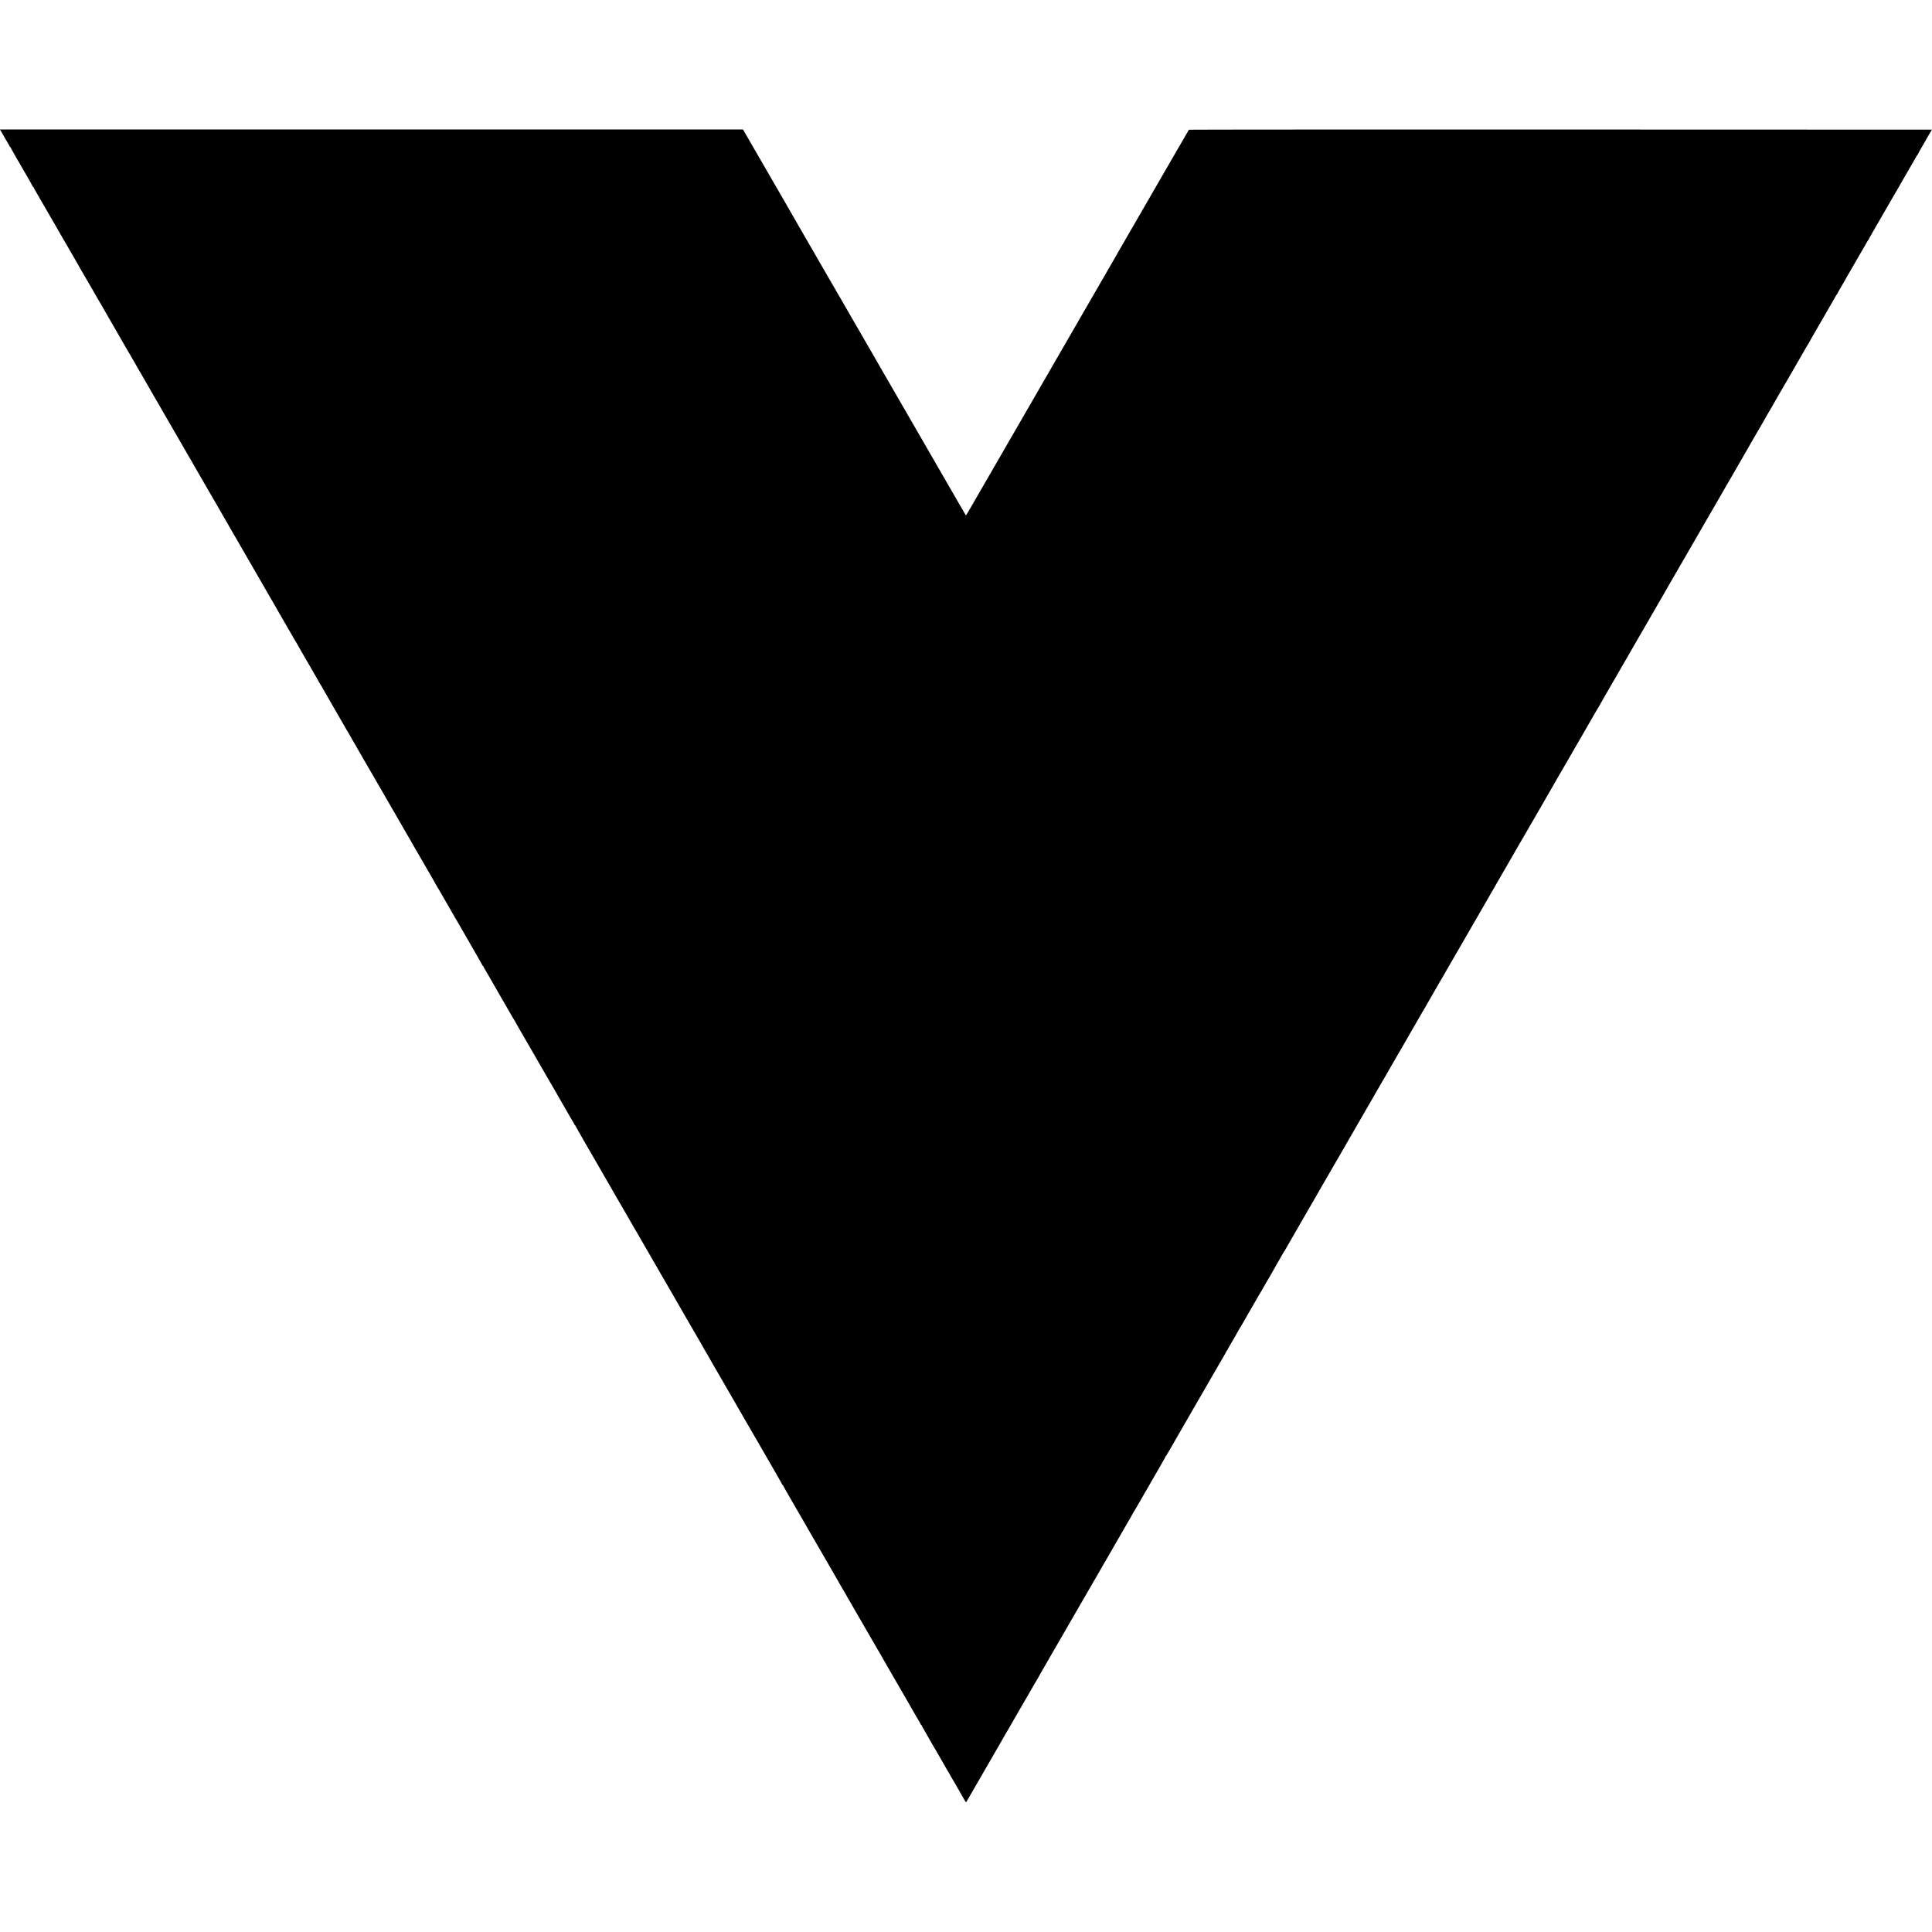
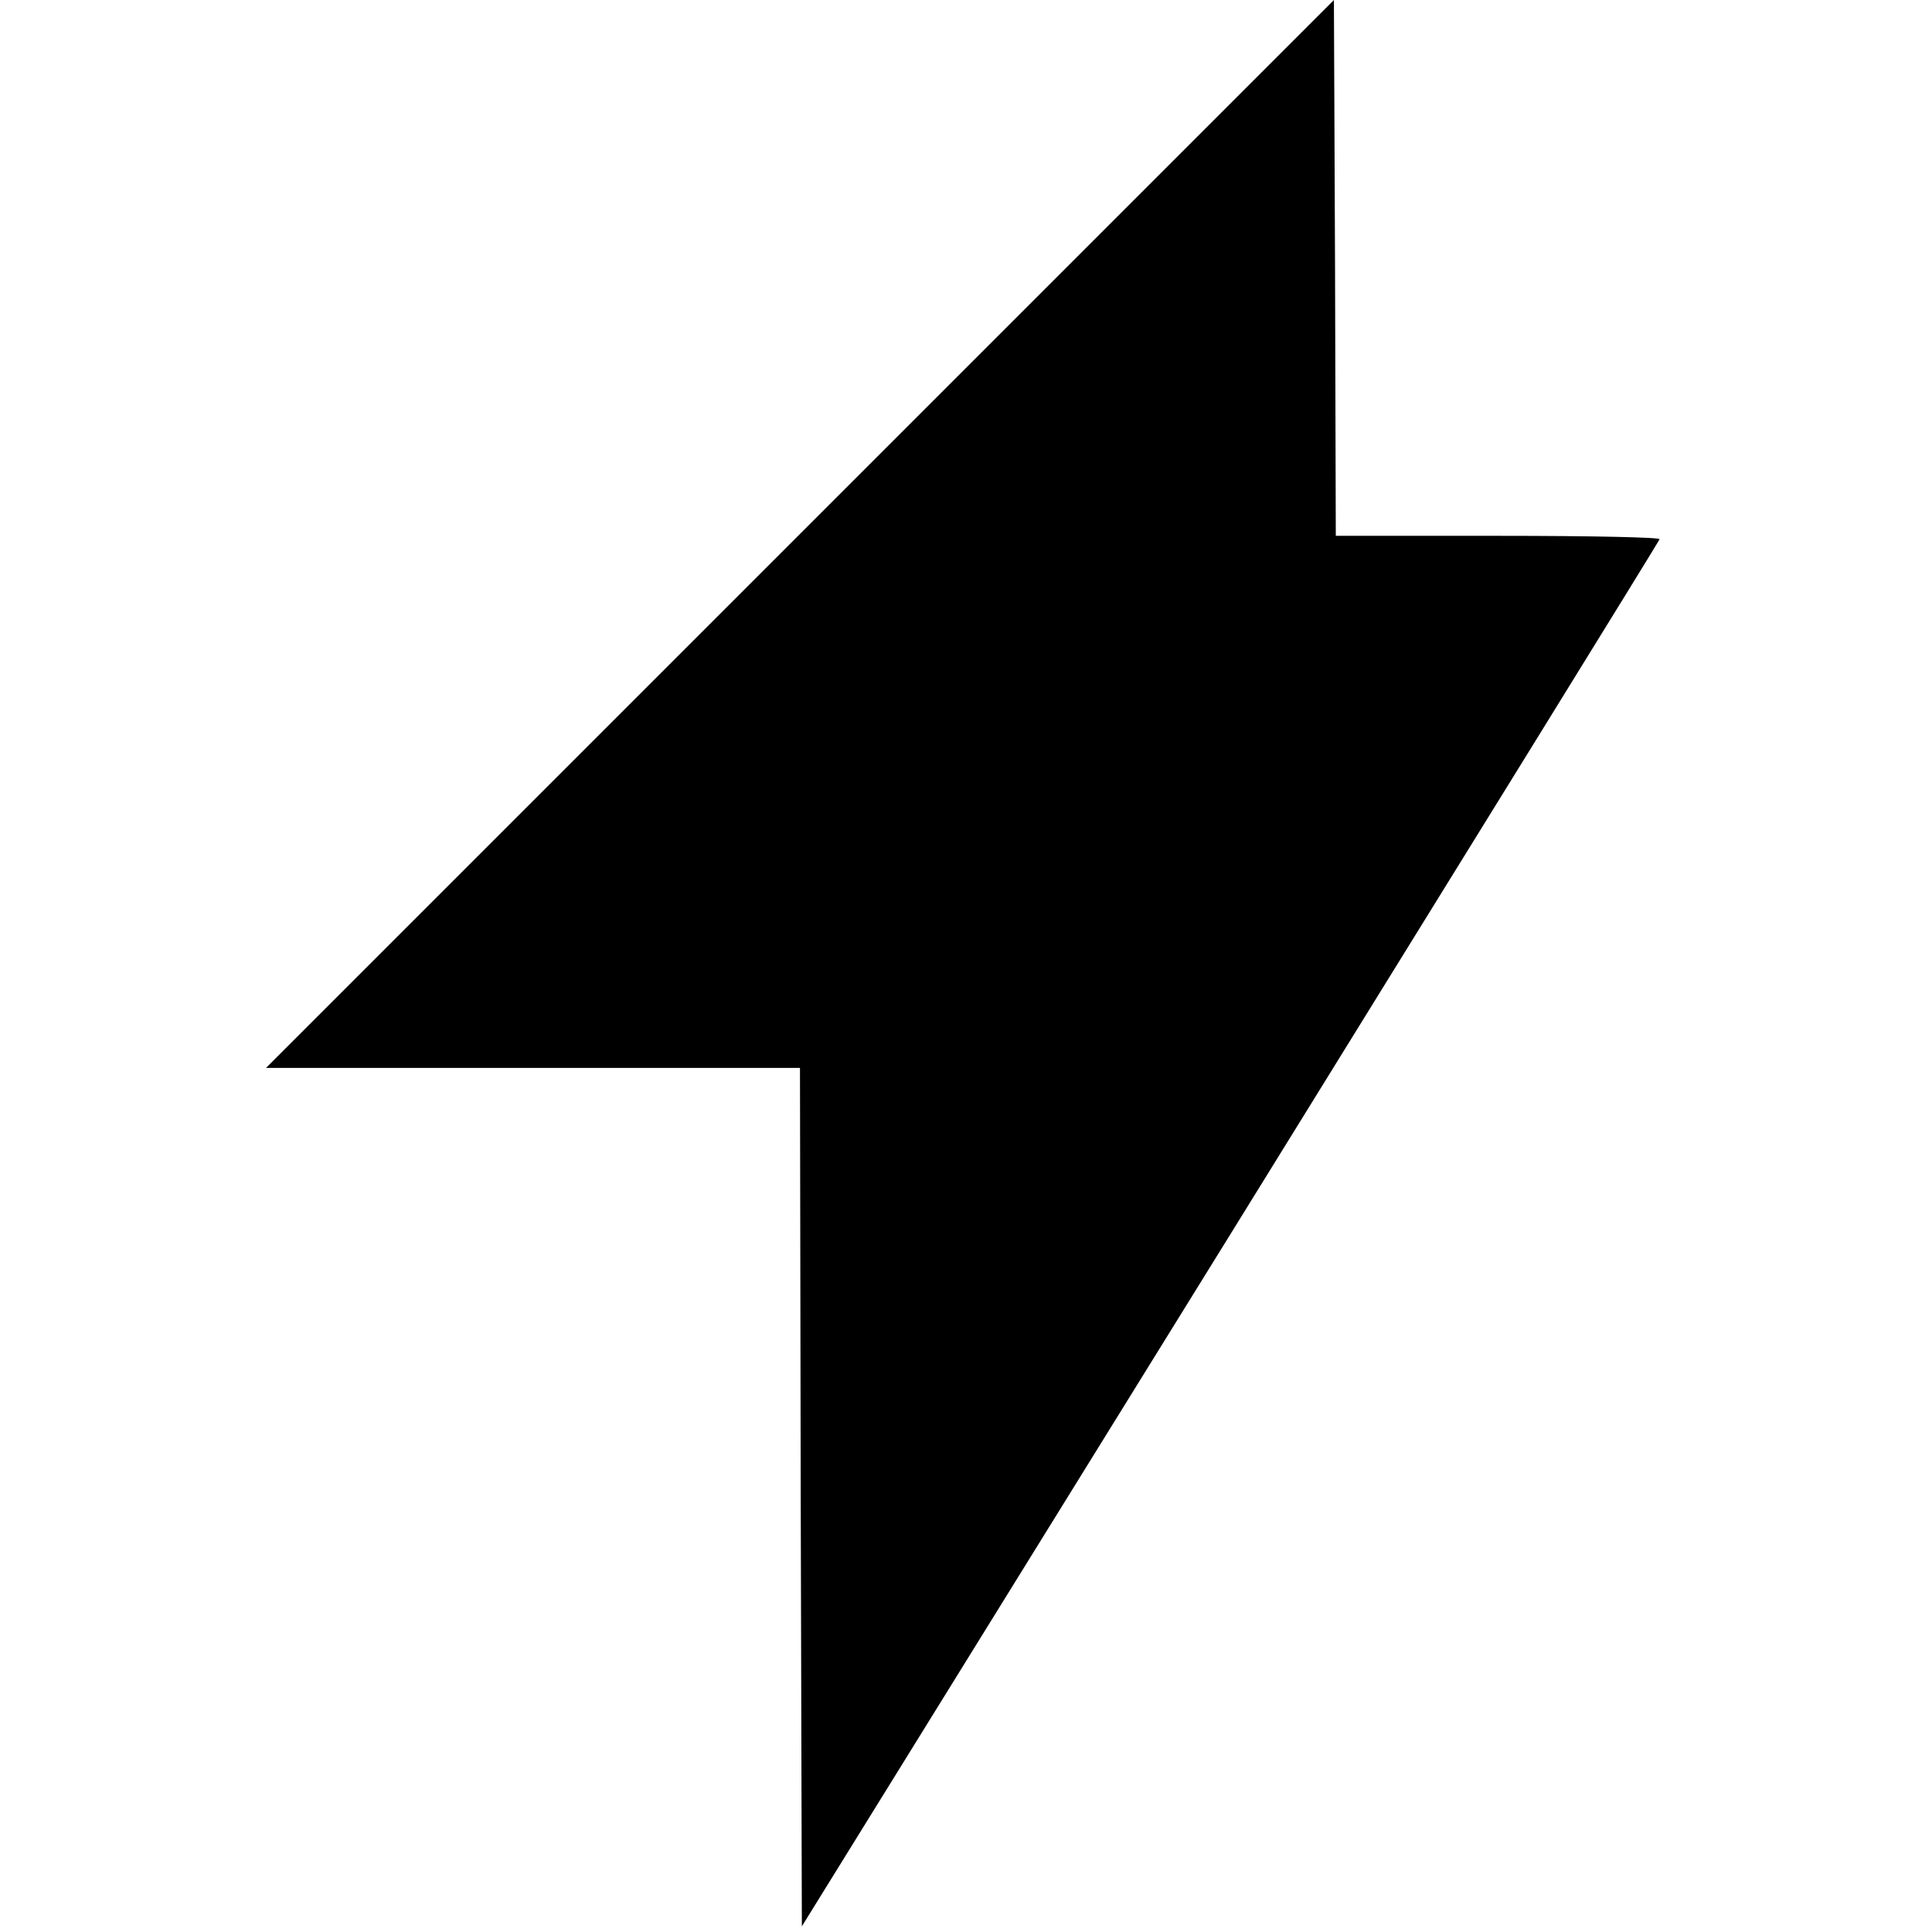
- <svg xmlns="http://www.w3.org/2000/svg" version="1.0" width="16pt" height="16pt" viewBox="0 0 16 16" preserveAspectRatio="xMidYMid meet">
-   <g transform="translate(0,16) scale(0.00032,-0.00032)" fill="#000000" stroke="none">
-     <path d="M18 46618 c45 -75 122 -207 122 -211 0 -2 25 -45 55 -95 30 -50 55 -96 55 -102 0 -5 5 -10 10 -10 6 0 10 -4 10 -9 0 -5 73 -135 161 -288 89 -153 173 -298 187 -323 14 -25 32 -57 41 -72 88 -149 187 -324 189 -335 2 -7 8 -13 13 -13 5 0 9 -4 9 -10 0 -5 46 -89 103 -187 175 -302 490 -846 507 -876 8 -16 20 -36 25 -45 28 -46 290 -498 339 -585 13 -23 74 -129 136 -236 61 -107 123 -215 137 -240 14 -25 29 -50 33 -56 5 -5 23 -37 40 -70 18 -33 38 -67 44 -75 11 -16 21 -33 63 -109 14 -25 29 -50 33 -56 4 -5 21 -35 38 -65 55 -100 261 -455 269 -465 4 -5 14 -21 20 -35 15 -29 41 -75 103 -180 24 -41 52 -88 60 -105 9 -16 57 -100 107 -185 112 -193 362 -626 380 -660 8 -14 23 -38 33 -55 11 -16 23 -37 27 -45 4 -8 26 -46 48 -85 23 -38 53 -90 67 -115 46 -81 64 -113 178 -310 62 -107 121 -210 132 -227 37 -67 56 -99 85 -148 16 -27 32 -57 36 -65 4 -8 15 -27 25 -42 9 -15 53 -89 96 -165 44 -76 177 -307 296 -513 120 -206 268 -463 330 -570 131 -227 117 -203 200 -348 36 -62 73 -125 82 -140 10 -15 21 -34 25 -42 4 -8 20 -37 36 -65 17 -27 38 -65 48 -82 49 -85 64 -111 87 -153 13 -25 28 -49 32 -55 4 -5 78 -134 165 -285 87 -151 166 -288 176 -305 10 -16 26 -43 35 -59 9 -17 125 -217 257 -445 132 -229 253 -441 270 -471 17 -30 45 -79 64 -108 18 -29 33 -54 33 -57 0 -2 20 -37 44 -77 24 -40 123 -212 221 -383 97 -170 190 -330 205 -355 16 -25 39 -65 53 -90 13 -25 81 -144 152 -265 70 -121 137 -238 150 -260 12 -22 37 -65 55 -95 18 -30 43 -73 55 -95 12 -22 48 -85 80 -140 77 -132 163 -280 190 -330 13 -22 71 -123 130 -225 59 -102 116 -199 126 -217 10 -17 29 -50 43 -72 15 -22 26 -43 26 -45 0 -2 27 -50 60 -106 33 -56 60 -103 60 -105 0 -2 55 -98 90 -155 8 -14 182 -316 239 -414 13 -22 45 -79 72 -124 27 -46 49 -86 49 -89 0 -2 14 -24 30 -48 16 -24 30 -46 30 -49 0 -5 74 -135 100 -176 5 -8 24 -42 43 -75 50 -88 58 -101 262 -455 104 -179 199 -345 213 -370 14 -25 28 -49 32 -55 4 -5 17 -26 28 -45 10 -19 62 -109 114 -200 114 -197 133 -230 170 -295 16 -27 33 -57 38 -65 17 -28 96 -165 103 -180 4 -8 16 -28 26 -45 10 -16 77 -131 148 -255 72 -124 181 -313 243 -420 62 -107 121 -209 131 -227 35 -62 323 -560 392 -678 38 -66 83 -145 100 -175 16 -30 33 -59 37 -65 4 -5 17 -27 29 -47 34 -61 56 -100 90 -156 17 -29 31 -55 31 -57 0 -2 17 -32 39 -67 21 -35 134 -229 251 -433 117 -203 235 -407 261 -451 27 -45 49 -85 49 -88 0 -4 8 -19 19 -34 15 -21 200 -341 309 -533 10 -19 33 -58 51 -87 17 -29 31 -54 31 -56 0 -2 25 -44 55 -94 30 -50 55 -95 55 -98 0 -4 6 -15 14 -23 7 -9 27 -41 43 -71 17 -30 170 -297 342 -594 171 -296 311 -542 311 -547 0 -5 5 -9 10 -9 6 0 10 -4 10 -10 0 -5 22 -47 49 -92 27 -46 58 -99 68 -118 24 -43 81 -140 93 -160 5 -8 66 -114 135 -235 69 -121 130 -227 135 -235 12 -21 259 -447 283 -490 10 -19 28 -47 38 -62 11 -14 19 -29 19 -32 0 -3 37 -69 83 -148 99 -170 305 -526 337 -583 13 -22 31 -53 41 -70 11 -16 22 -37 26 -45 7 -14 82 -146 103 -180 14 -24 181 -311 205 -355 13 -22 46 -80 75 -130 29 -49 64 -110 78 -135 14 -25 51 -88 82 -140 31 -52 59 -102 63 -110 4 -8 18 -33 31 -55 205 -353 284 -489 309 -535 17 -30 45 -78 62 -106 18 -28 36 -60 39 -72 4 -12 12 -22 17 -22 5 0 9 -4 9 -10 0 -5 109 -197 241 -427 133 -230 250 -431 259 -448 51 -90 222 -385 280 -485 37 -63 78 -135 92 -160 14 -25 67 -117 118 -205 51 -88 101 -175 111 -193 34 -58 55 -95 149 -257 51 -88 101 -173 110 -190 9 -16 76 -131 147 -255 72 -124 140 -241 151 -260 61 -108 281 -489 355 -615 38 -66 77 -133 87 -150 35 -63 91 -161 100 -175 14 -23 99 -169 128 -220 54 -97 135 -235 142 -245 4 -5 20 -32 35 -60 26 -48 238 -416 276 -480 10 -16 26 -46 37 -65 30 -53 382 -661 403 -695 10 -16 22 -37 26 -45 4 -8 26 -48 50 -88 24 -41 43 -75 43 -77 0 -2 22 -40 50 -85 27 -45 50 -84 50 -86 0 -3 38 -69 83 -147 84 -142 302 -520 340 -587 10 -19 34 -60 52 -90 18 -30 44 -75 57 -100 14 -25 45 -79 70 -120 25 -41 56 -96 70 -121 14 -25 77 -133 138 -240 62 -107 122 -210 132 -229 25 -43 310 -535 337 -581 11 -19 26 -45 34 -59 17 -32 238 -414 266 -460 11 -19 24 -41 28 -49 3 -7 75 -133 160 -278 84 -146 153 -269 153 -274 0 -5 5 -9 10 -9 6 0 10 -4 10 -10 0 -5 82 -150 181 -322 182 -314 201 -346 240 -415 12 -21 80 -139 152 -263 71 -124 141 -245 155 -270 14 -25 28 -49 32 -55 6 -8 145 -248 220 -380 37 -66 209 -362 229 -395 11 -19 24 -42 28 -49 4 -8 67 -118 140 -243 73 -125 133 -230 133 -233 0 -2 15 -28 33 -57 19 -29 47 -78 64 -108 17 -30 53 -93 79 -139 53 -90 82 -141 157 -272 82 -142 115 -199 381 -659 142 -245 268 -463 281 -485 12 -22 71 -125 132 -230 60 -104 172 -298 248 -430 76 -132 146 -253 156 -270 11 -16 22 -36 26 -44 3 -8 30 -54 60 -103 29 -49 53 -91 53 -93 0 -3 18 -34 40 -70 22 -36 40 -67 40 -69 0 -2 37 -66 81 -142 45 -77 98 -168 119 -204 20 -36 47 -81 58 -100 12 -19 27 -47 33 -62 6 -16 15 -28 20 -28 5 0 9 -4 9 -9 0 -6 63 -118 140 -251 77 -133 140 -243 140 -245 0 -2 18 -33 41 -70 22 -37 49 -83 60 -101 10 -19 29 -51 40 -71 25 -45 109 -189 126 -218 7 -11 17 -29 22 -40 6 -11 22 -38 35 -60 14 -22 37 -62 52 -90 14 -27 35 -62 45 -77 11 -14 19 -29 19 -32 0 -3 18 -35 40 -71 22 -36 40 -67 40 -69 0 -2 19 -35 42 -72 23 -38 55 -94 72 -124 26 -47 139 -244 171 -298 6 -9 21 -36 34 -60 28 -48 37 -51 51 -19 6 12 19 36 29 52 10 17 27 46 38 65 11 19 104 181 208 360 103 179 199 345 213 370 14 25 42 74 64 109 21 34 38 65 38 67 0 2 18 33 40 69 22 36 40 67 40 69 0 3 177 310 199 346 16 26 136 234 140 244 2 5 25 44 52 88 27 44 49 81 49 84 0 2 18 34 40 70 22 36 40 67 40 69 0 2 20 36 43 77 35 58 169 289 297 513 9 17 50 86 90 155 40 69 86 150 103 180 16 30 35 62 41 70 6 8 16 24 22 35 35 64 72 129 167 293 59 100 116 199 127 220 11 20 30 53 41 72 43 72 1070 1850 1121 1940 14 25 65 113 113 195 48 83 96 166 107 185 10 19 28 50 38 68 11 18 73 124 137 235 64 111 175 303 246 427 71 124 173 299 225 390 52 91 116 202 143 248 27 45 49 85 49 89 0 4 6 14 14 22 7 9 28 43 46 76 26 47 251 436 378 655 11 19 29 51 40 70 11 19 101 176 201 348 99 172 181 317 181 323 0 5 5 9 10 9 6 0 10 5 10 11 0 6 8 23 18 37 11 15 32 52 49 82 16 30 130 228 253 440 122 212 234 405 248 430 13 25 39 70 57 100 39 65 69 117 130 225 25 44 50 87 55 95 12 19 78 134 220 380 61 107 129 224 150 260 161 277 222 382 246 425 15 28 47 83 71 123 24 41 43 78 43 83 0 5 4 9 8 9 4 0 13 12 19 28 7 15 23 45 36 67 66 110 277 478 277 483 0 3 6 13 14 21 7 9 27 41 43 71 17 30 45 80 63 110 34 57 375 649 394 685 6 11 16 27 22 35 6 8 26 42 44 75 18 33 41 74 51 90 10 17 24 41 32 55 54 97 72 128 88 152 11 14 19 28 19 30 0 3 79 141 175 308 96 167 175 305 175 308 0 3 6 13 14 21 7 9 26 39 41 66 33 60 276 483 338 587 24 40 46 80 50 88 4 8 13 24 20 35 14 23 95 163 125 215 11 19 52 91 92 160 40 69 80 139 90 155 9 17 103 179 207 360 105 182 200 346 211 365 103 181 463 802 489 845 7 11 15 27 19 35 4 8 29 51 55 95 64 110 828 1433 848 1470 9 17 24 41 33 55 9 14 29 48 45 77 15 28 52 93 82 145 30 51 62 107 71 123 17 30 231 398 400 690 51 88 103 179 115 202 12 23 26 48 32 55 6 7 24 38 40 68 17 30 61 107 98 170 37 63 84 144 103 180 19 36 41 72 48 81 8 8 14 18 14 21 0 4 27 51 59 106 32 55 72 124 89 154 16 29 71 125 122 213 51 88 104 180 118 205 13 25 28 50 32 55 4 6 17 26 28 45 11 19 45 80 77 135 31 55 66 116 77 135 11 19 88 152 171 295 401 694 620 1072 650 1125 11 19 87 152 170 295 83 143 158 273 166 288 9 16 21 36 26 45 6 9 31 52 55 96 25 43 54 94 66 115 11 20 95 164 186 321 91 157 173 299 182 315 9 17 26 46 37 65 12 19 66 114 121 210 56 96 108 186 117 200 8 14 24 40 34 59 24 45 383 664 412 713 5 9 17 29 26 45 15 28 120 210 241 419 36 61 68 117 72 125 4 8 12 23 19 34 35 57 245 420 262 453 11 20 35 61 53 90 17 29 32 54 32 56 0 3 28 51 62 108 33 57 70 119 80 138 10 19 23 42 28 50 5 8 32 53 59 100 27 47 149 258 271 470 122 212 234 405 248 430 30 53 62 108 80 135 6 11 15 27 19 35 4 8 85 150 181 315 96 165 187 323 202 350 31 56 116 202 130 225 5 8 25 42 43 75 19 33 92 159 162 280 149 257 157 271 202 350 19 33 38 67 43 75 9 14 228 392 275 475 12 22 55 96 95 165 40 69 80 139 90 155 24 42 202 350 221 383 9 15 27 47 41 72 14 25 75 131 136 236 61 106 121 210 134 232 99 172 271 470 279 482 5 8 23 40 40 70 18 30 81 141 142 245 60 105 121 210 135 235 14 25 71 124 127 220 56 96 143 247 194 335 51 88 96 167 102 175 14 24 180 311 204 355 23 43 340 590 356 615 5 8 50 87 101 175 171 301 517 898 582 1008 25 43 46 81 46 83 0 2 12 23 27 47 14 23 40 67 56 97 16 30 35 62 42 70 7 8 15 22 18 30 4 8 20 38 37 65 16 28 33 57 37 65 6 12 111 196 143 250 5 8 55 95 112 193 57 98 113 195 126 215 12 20 27 46 32 57 6 11 14 27 20 35 5 8 76 130 156 270 80 140 165 287 187 325 23 39 52 90 66 115 13 25 30 52 37 61 8 8 14 18 14 21 0 4 41 77 92 165 50 87 175 302 276 478 101 176 208 360 236 408 28 49 67 117 86 152 19 35 41 70 48 77 6 6 12 15 12 19 0 7 124 224 167 291 12 21 23 40 23 42 0 2 21 40 46 83 26 43 55 92 64 109 54 95 327 568 354 614 19 30 45 75 59 100 71 128 82 145 89 148 4 2 8 8 8 13 0 5 42 82 94 172 311 538 496 858 518 897 14 25 40 70 58 100 18 30 42 71 53 90 10 19 79 139 152 265 73 127 142 246 153 265 10 19 43 76 72 125 29 50 63 108 75 130 65 116 80 140 87 143 4 2 8 8 8 12 0 8 114 212 140 250 6 8 14 24 20 35 5 11 54 97 108 190 l100 170 -9611 3 c-5286 1 -9614 -1 -9618 -5 -5 -6 -419 -719 -619 -1068 -89 -155 -267 -463 -323 -560 -38 -66 -81 -140 -95 -165 -31 -56 -263 -457 -526 -910 -110 -190 -224 -388 -254 -440 -29 -52 -61 -109 -71 -125 -23 -39 -243 -420 -268 -465 -11 -19 -204 -352 -428 -740 -224 -388 -477 -826 -563 -975 -85 -148 -185 -322 -222 -385 -37 -63 -120 -207 -185 -320 -65 -113 -177 -306 -248 -430 -72 -124 -172 -297 -222 -385 -51 -88 -142 -245 -202 -350 -131 -226 -247 -427 -408 -705 -65 -113 -249 -432 -410 -710 -160 -278 -388 -673 -506 -877 -118 -205 -216 -373 -219 -373 -3 0 -52 82 -109 183 -58 100 -144 250 -192 332 -95 164 -402 696 -647 1120 -85 149 -228 396 -317 550 -212 365 -982 1700 -1008 1745 -10 19 -43 76 -72 125 -29 50 -64 110 -77 135 -14 25 -63 110 -110 190 -47 80 -96 165 -110 190 -14 25 -99 171 -188 325 -89 154 -174 300 -188 325 -13 25 -64 113 -112 195 -48 83 -140 242 -205 355 -65 113 -183 317 -263 454 -79 137 -152 264 -163 282 -50 89 -335 583 -354 614 -12 19 -34 58 -50 85 -15 28 -129 226 -253 440 -124 215 -235 408 -247 430 -12 22 -69 121 -127 220 -58 99 -226 389 -373 645 -148 256 -324 561 -392 678 -67 117 -134 232 -147 255 -13 23 -33 59 -46 80 l-22 37 -9615 0 -9615 0 20 -32z" />
-   </g>
+ <svg xmlns="http://www.w3.org/2000/svg" version="1" width="682.667" height="682.667" viewBox="0 0 512 512">
+   <path d="M212 141.5L70.5 283H212l.2 113.8.3 113.7L326 327.2c62.4-100.9 113.7-183.8 113.8-184.3.2-.5-17.7-.9-42.7-.9H354l-.2-71-.3-71L212 141.5z" />
</svg>
